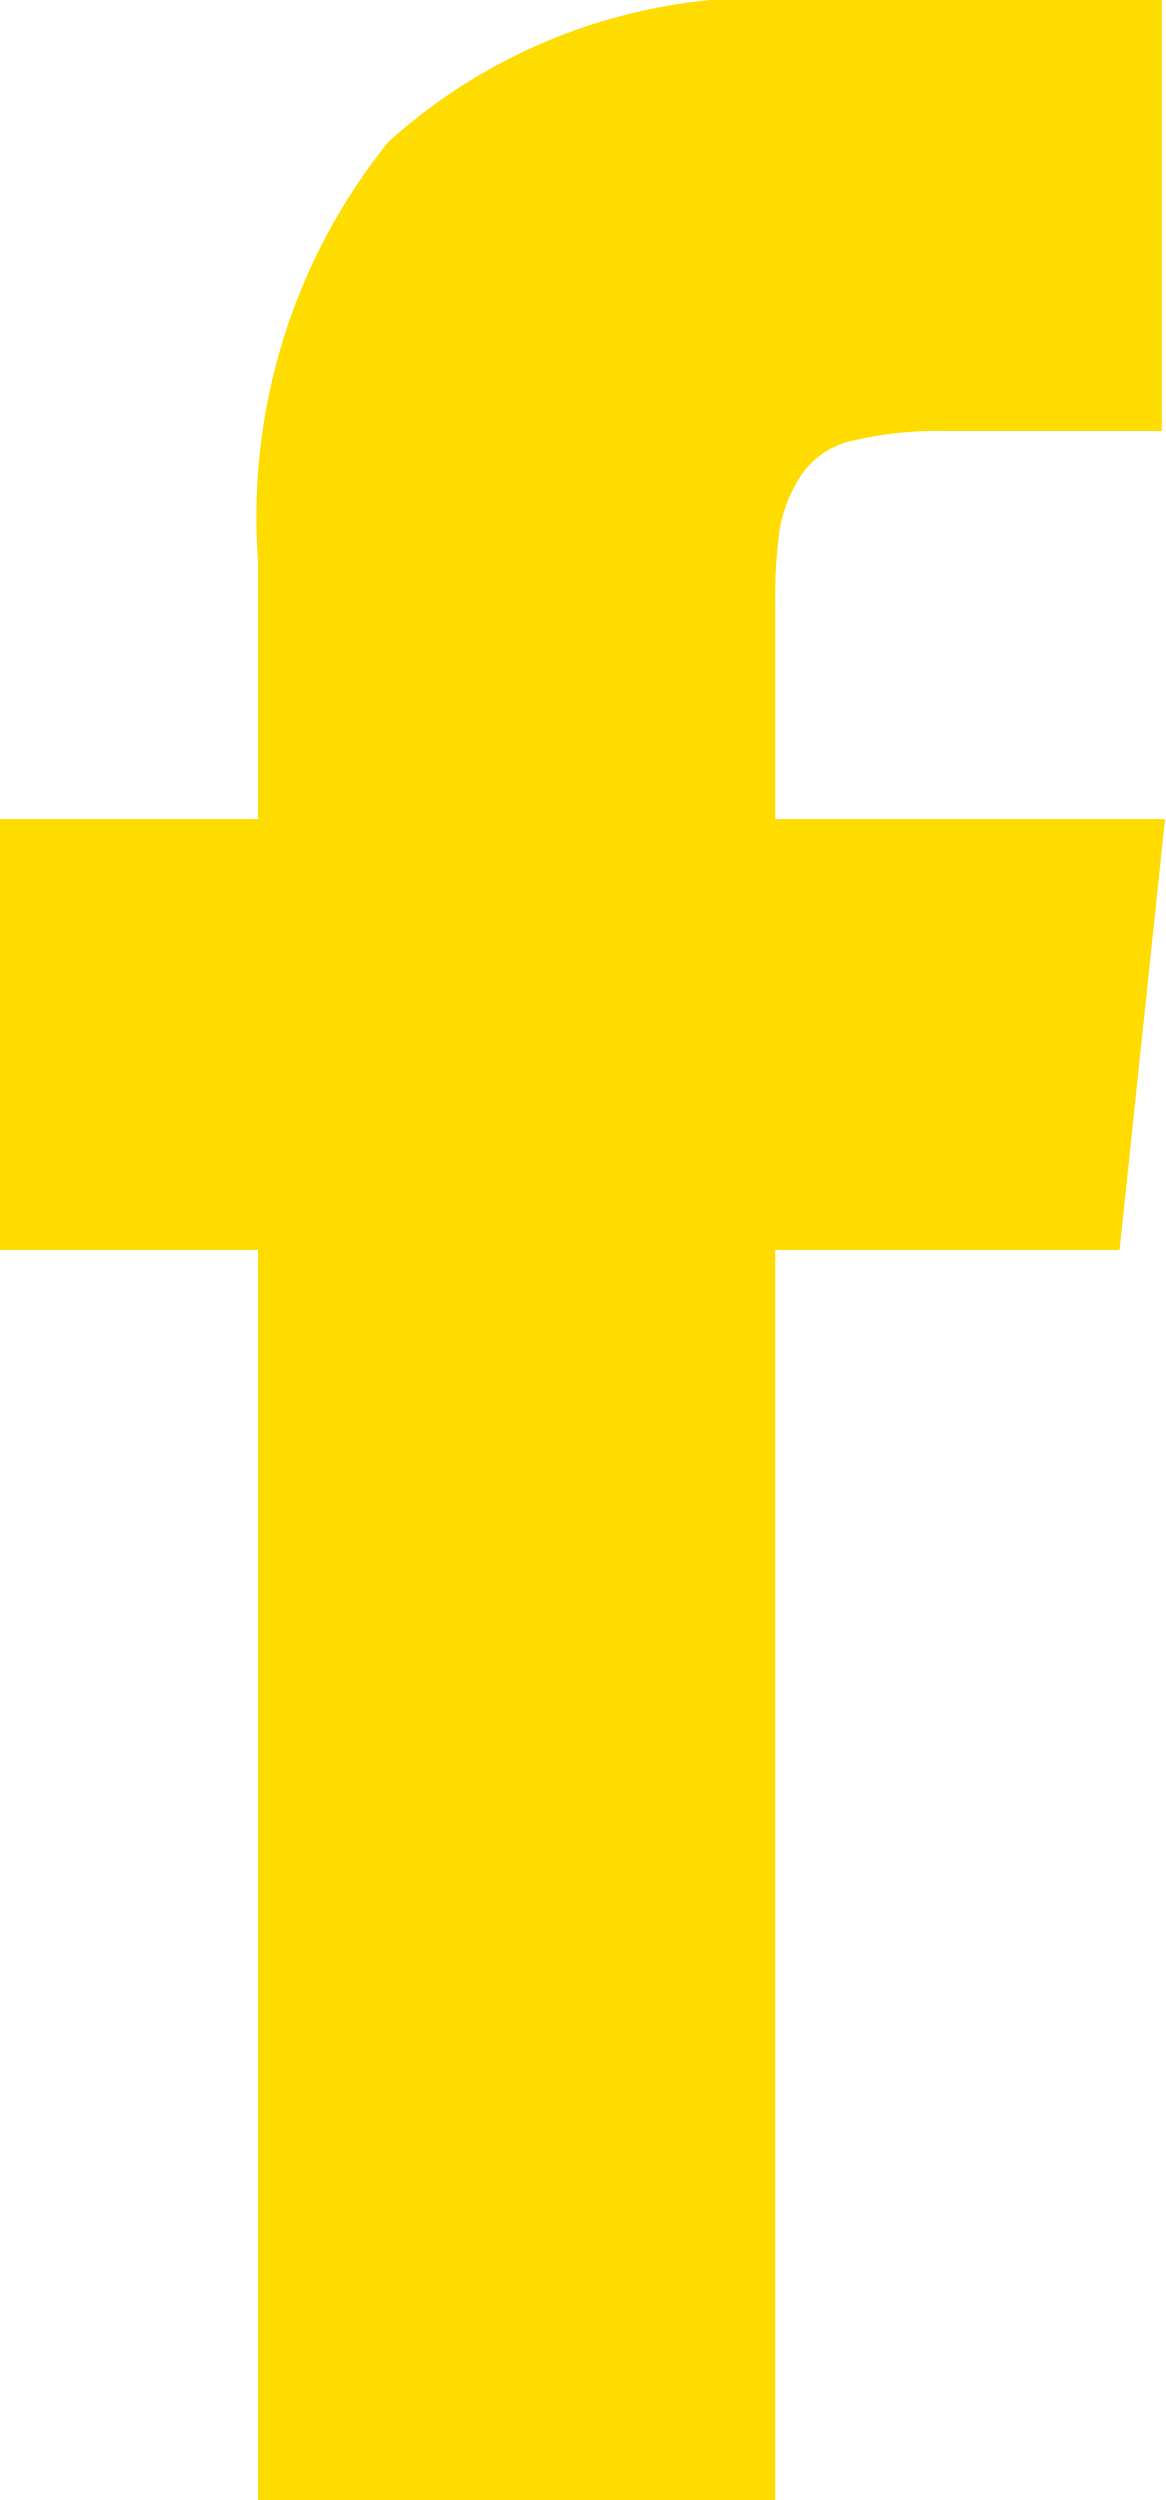
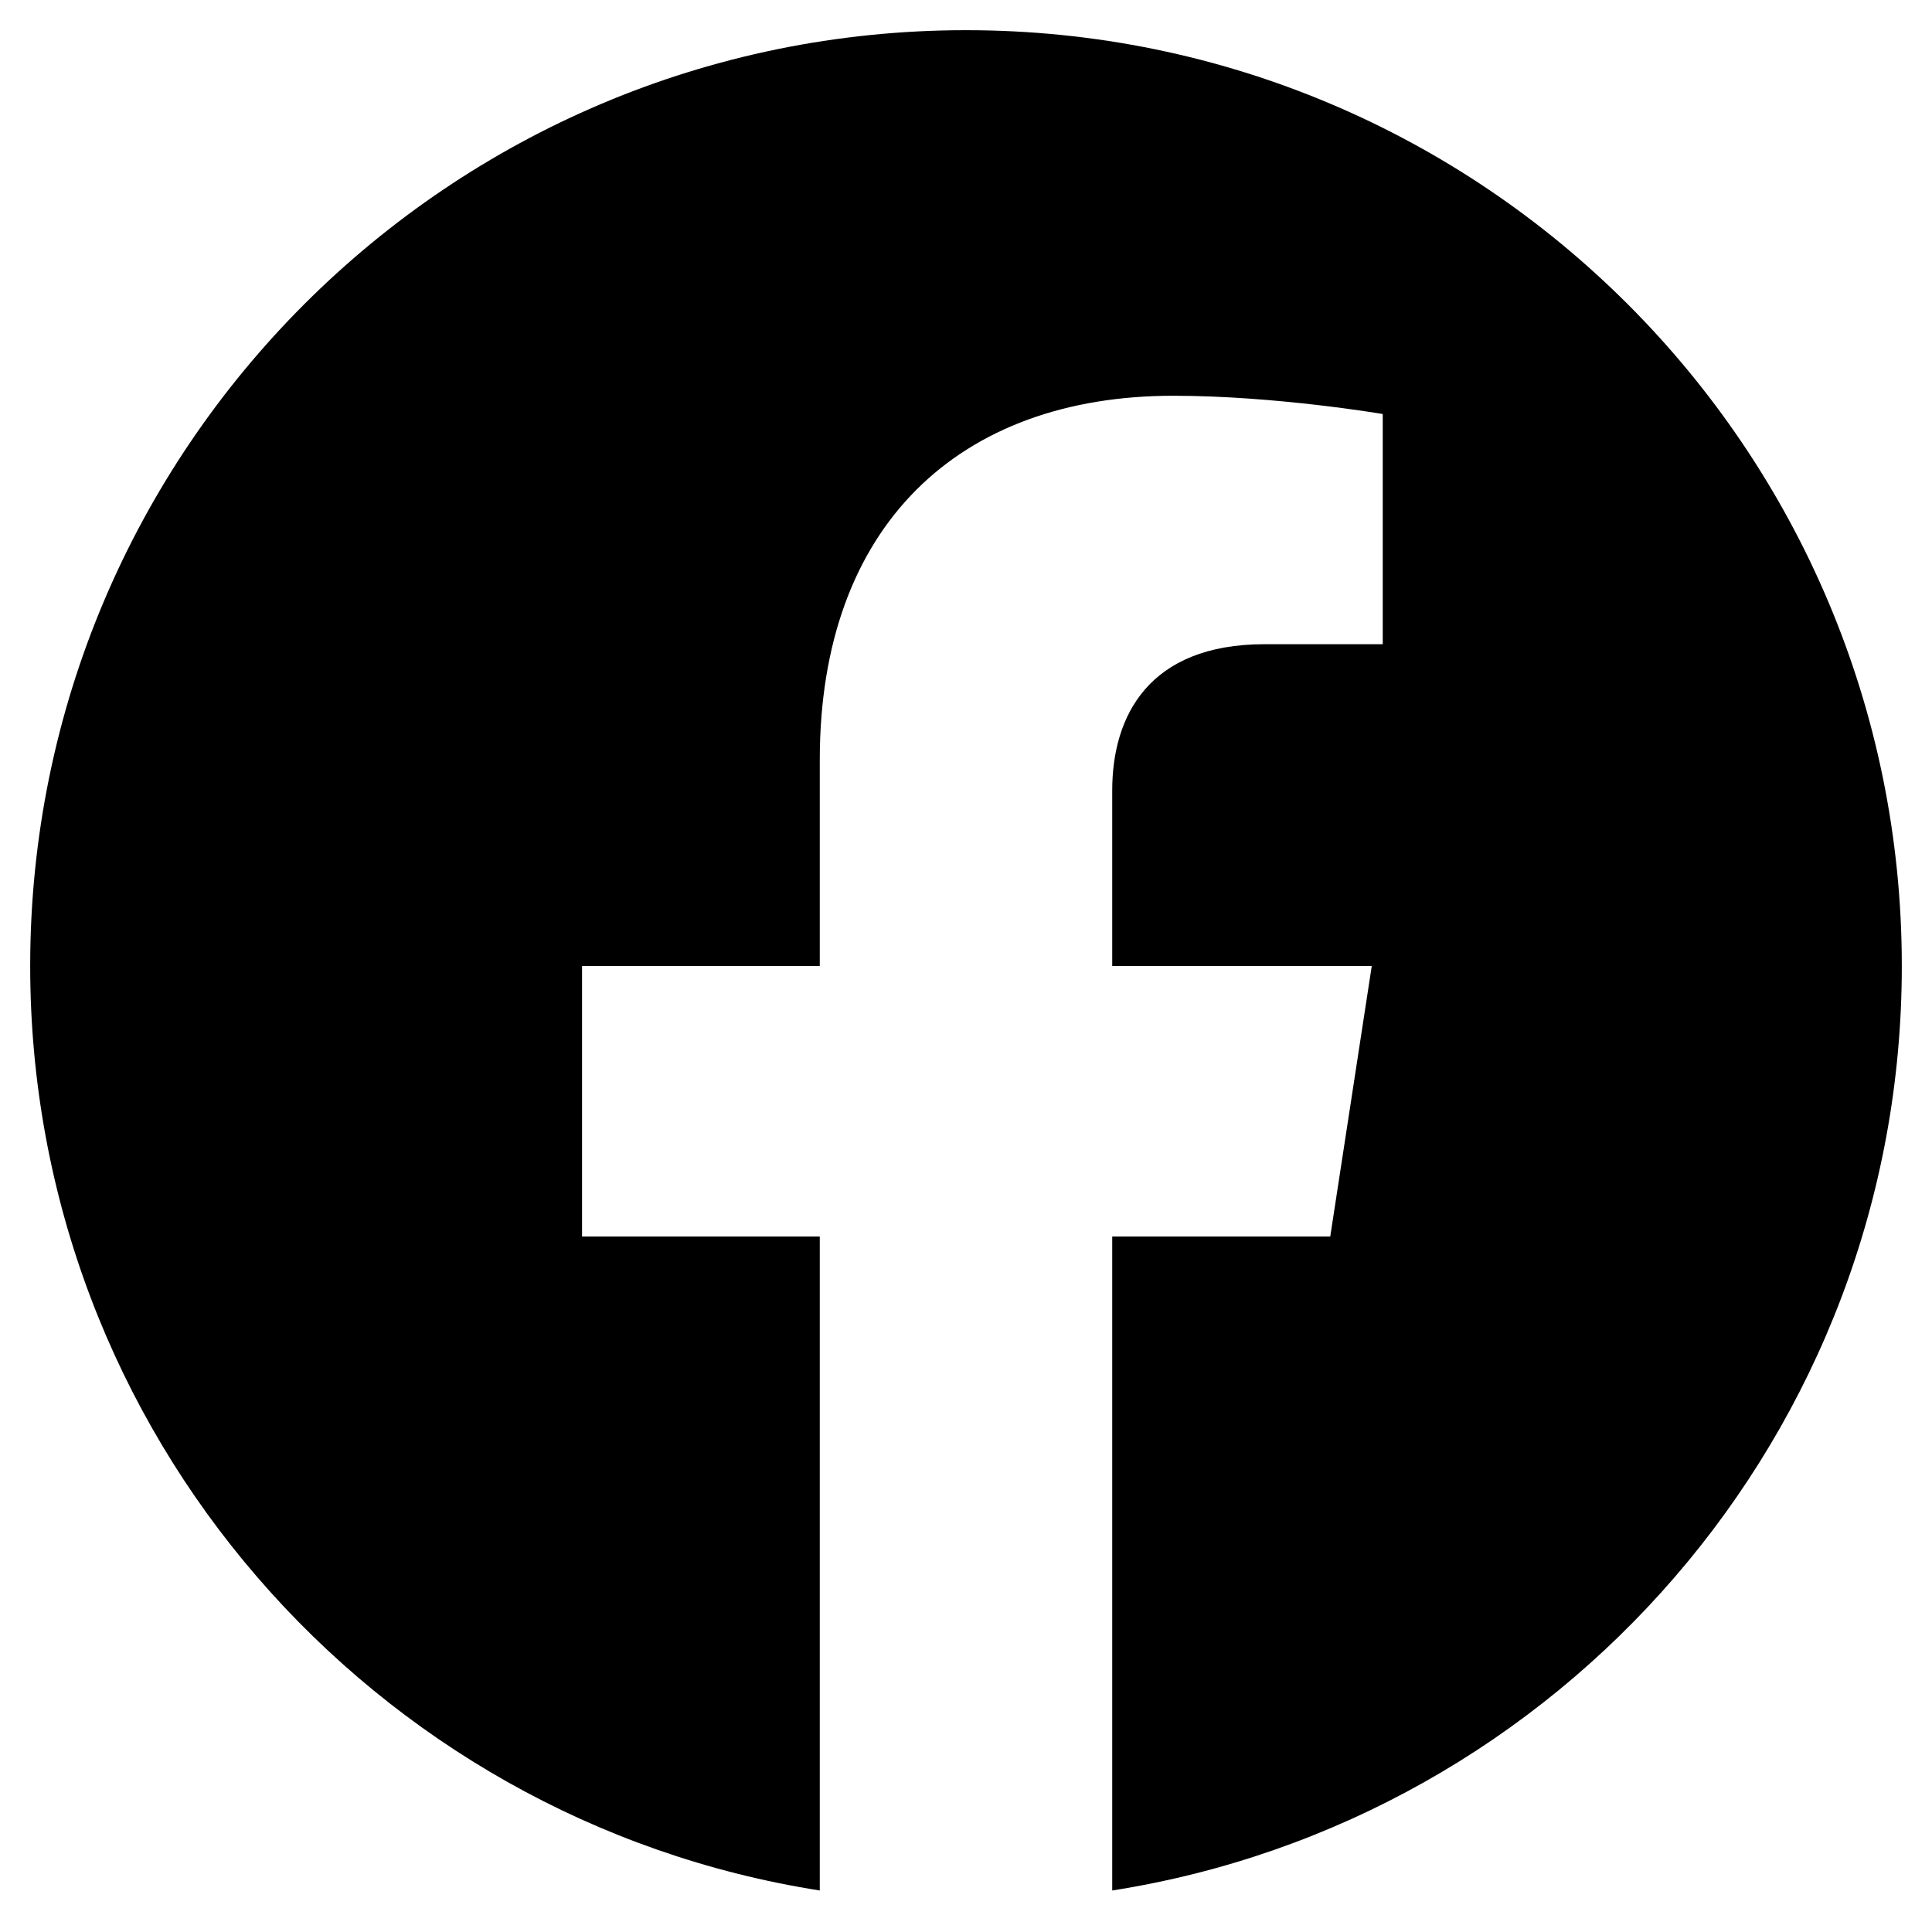
- <svg xmlns="http://www.w3.org/2000/svg" width="9.326" height="20.012" viewBox="0 0 9.326 20.012">
-   <path id="Shape" d="M6.206,6.557V4.833a3.8,3.8,0,0,1,.036-.6,1.167,1.167,0,0,1,.164-.419.67.67,0,0,1,.413-.285,2.939,2.939,0,0,1,.759-.079H9.3V0H6.546A4.487,4.487,0,0,0,3.109,1.135,4.783,4.783,0,0,0,2.065,4.481V6.557H0v3.449H2.065V20.012H6.206V10.006H8.962l.364-3.449Z" fill="#ffdc00" />
+ <svg xmlns="http://www.w3.org/2000/svg" viewBox="0 0 512 512">
+   <path d="M504 256C504 119 393 8 256 8S8 119 8 256c0 123.78 90.69 226.38 209.25 245V327.69h-63V256h63v-54.64c0-62.15 37-96.48 93.67-96.48 27.14 0 55.52 4.84 55.52 4.84v61h-31.28c-30.8 0-40.41 19.12-40.41 38.73V256h68.78l-11 71.69h-57.78V501C413.31 482.38 504 379.78 504 256z" />
</svg>
